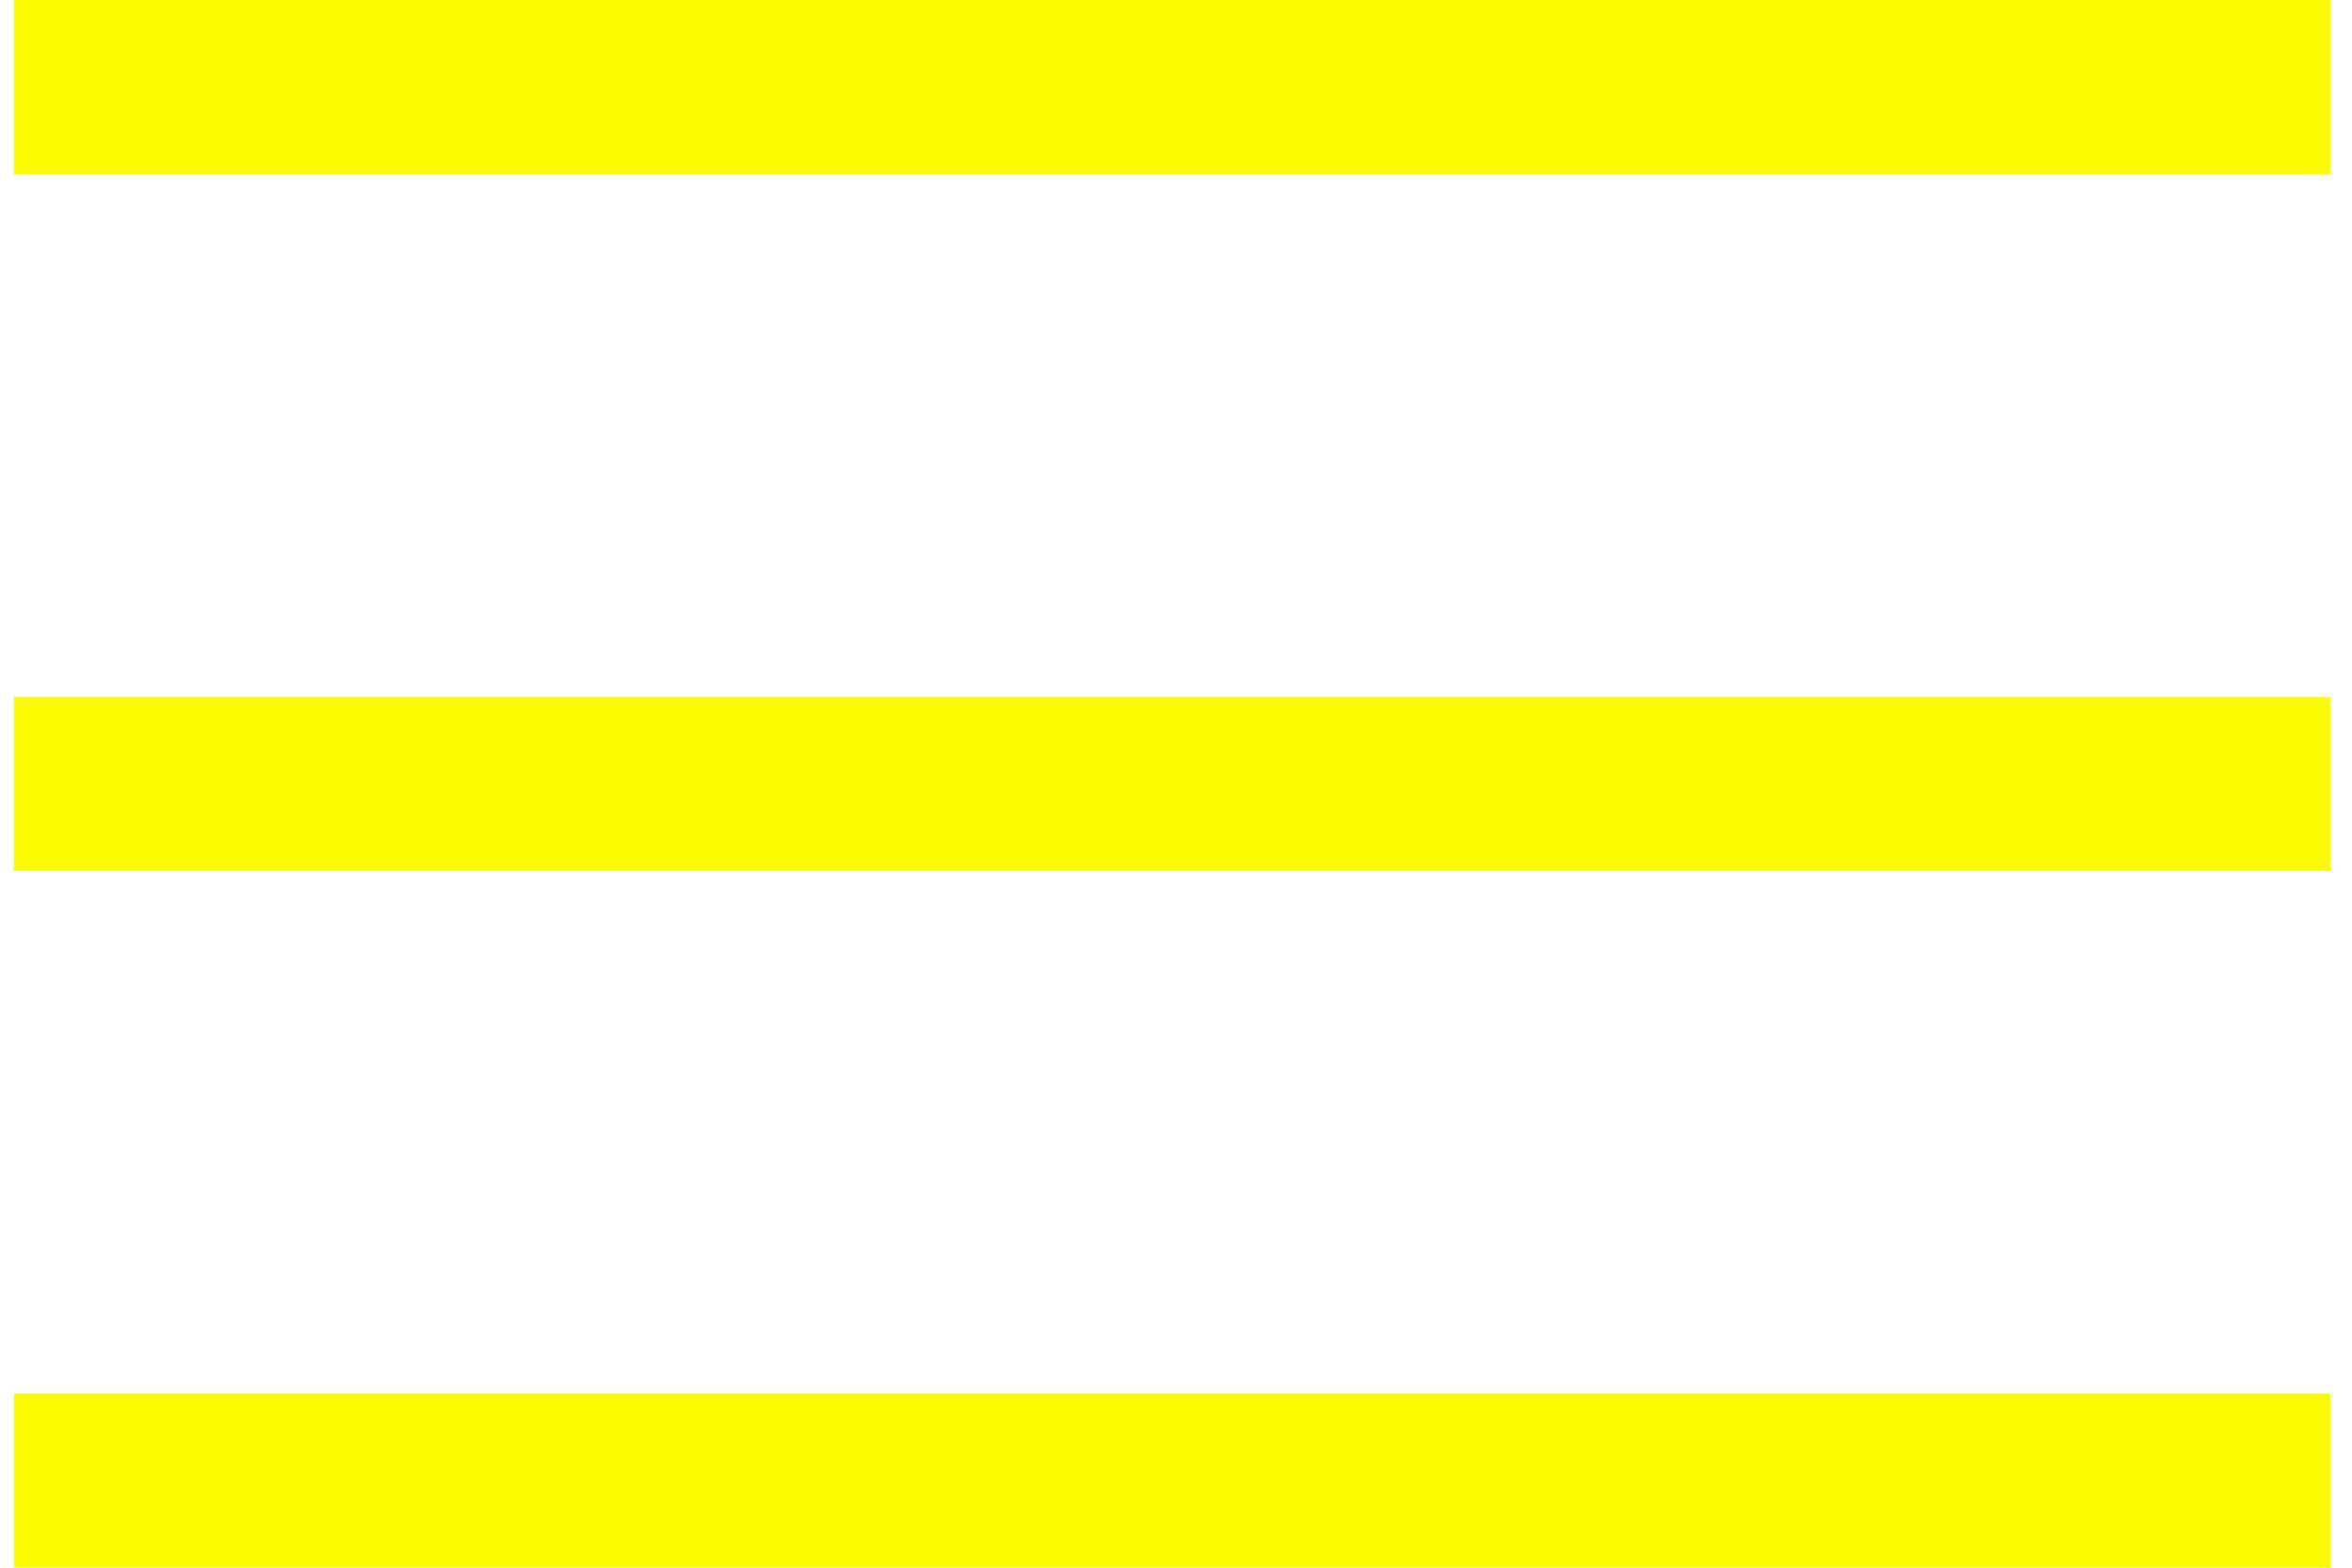
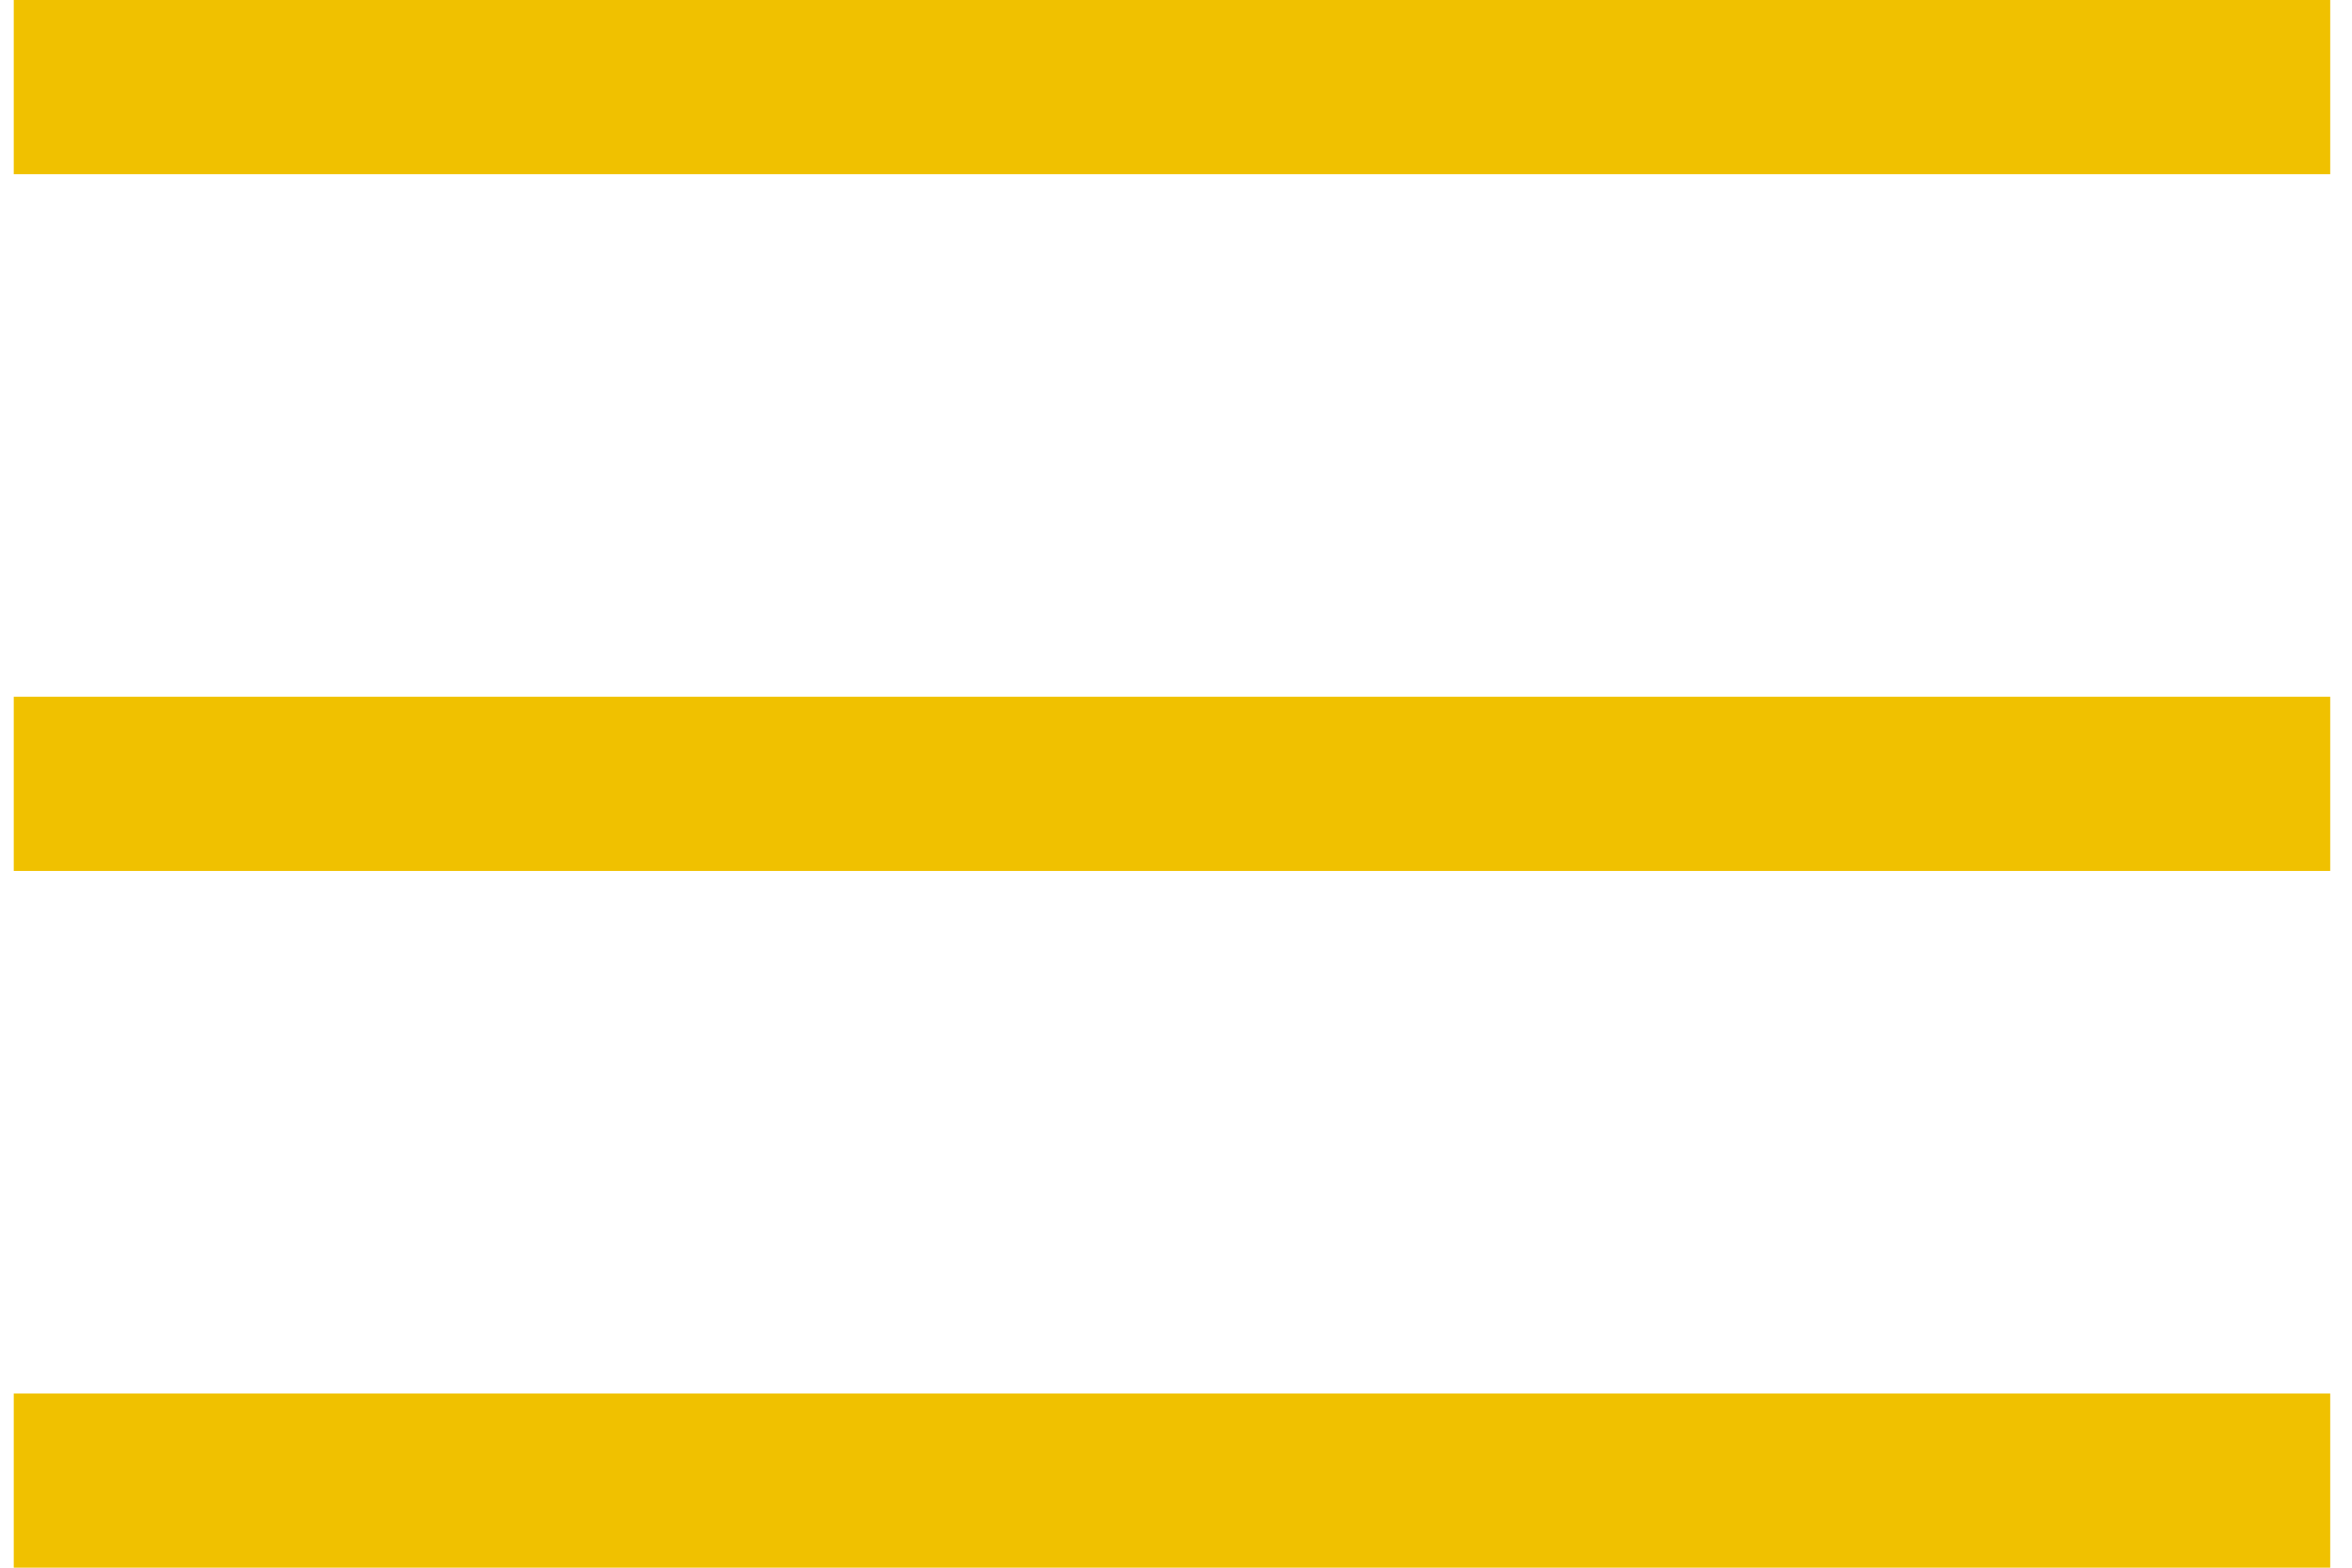
<svg xmlns="http://www.w3.org/2000/svg" width="27px" height="18px" viewBox="0 0 27 18" version="1.1">
-   <defs />
-   <g id="v5" stroke="none" stroke-width="1" fill="none" fill-rule="evenodd" stroke-linecap="square">
-     <g id="Portfolio" transform="translate(-660, -25)" stroke="#FCFC00" stroke-width="2">
-       <g id="Group-4" transform="translate(660, 10)">
-         <g id="Group-2" transform="translate(0, 15)">
-           <g id="hamburger-yellow">
-             <path d="M25.75,9 L1.158,9" id="Line" />
-             <path d="M25.75,17 L1.158,17" id="Line" />
-             <path d="M25.75,1 L1.158,1" id="Line" />
-           </g>
+   <g id="v6" stroke="none" stroke-width="1" fill="none" fill-rule="evenodd" stroke-linecap="square">
+     <g id="Portfolio" transform="translate(-1323, -25)" stroke="#F0C100" stroke-width="2">
+       <g id="Group-4" transform="translate(1323, 8)">
+         <g id="hamburger-yellow" transform="translate(0, 17)">
+           <line x1="25.75" y1="9" x2="1.158" y2="9" id="Line" />
+           <line x1="25.75" y1="17" x2="1.158" y2="17" id="Line" />
+           <line x1="25.75" y1="1" x2="1.158" y2="1" id="Line" />
        </g>
      </g>
    </g>
  </g>
</svg>
